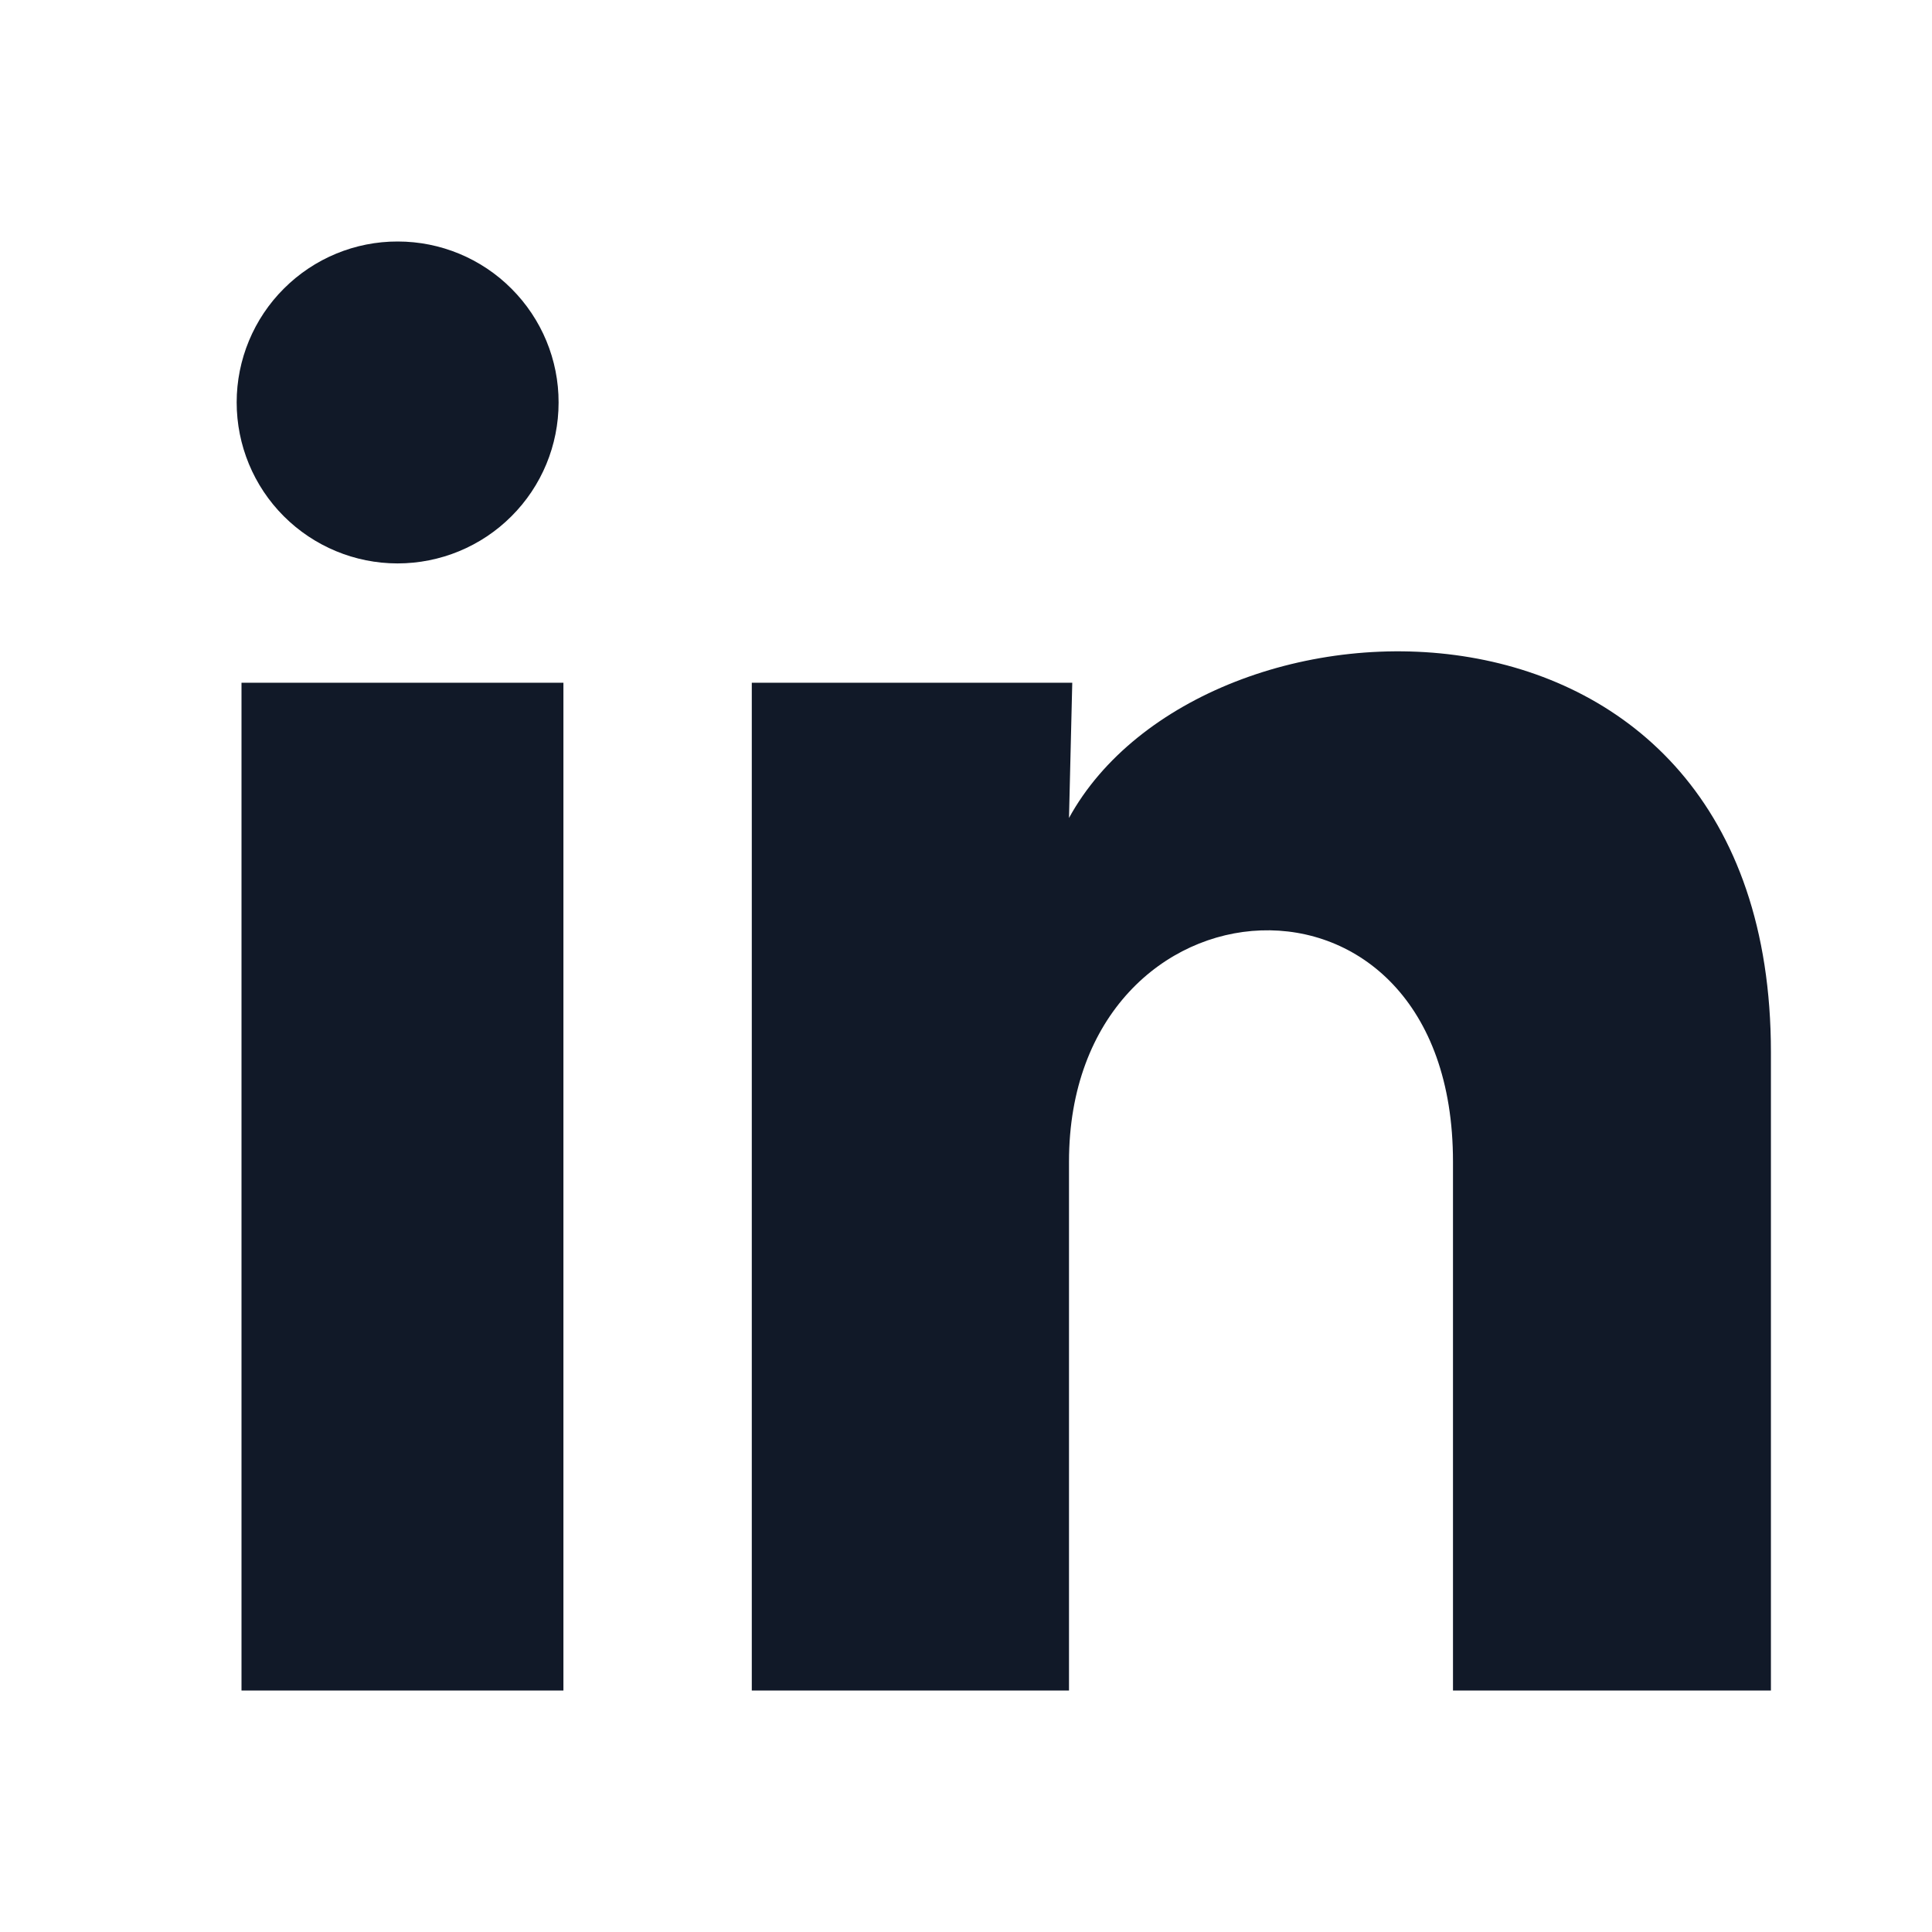
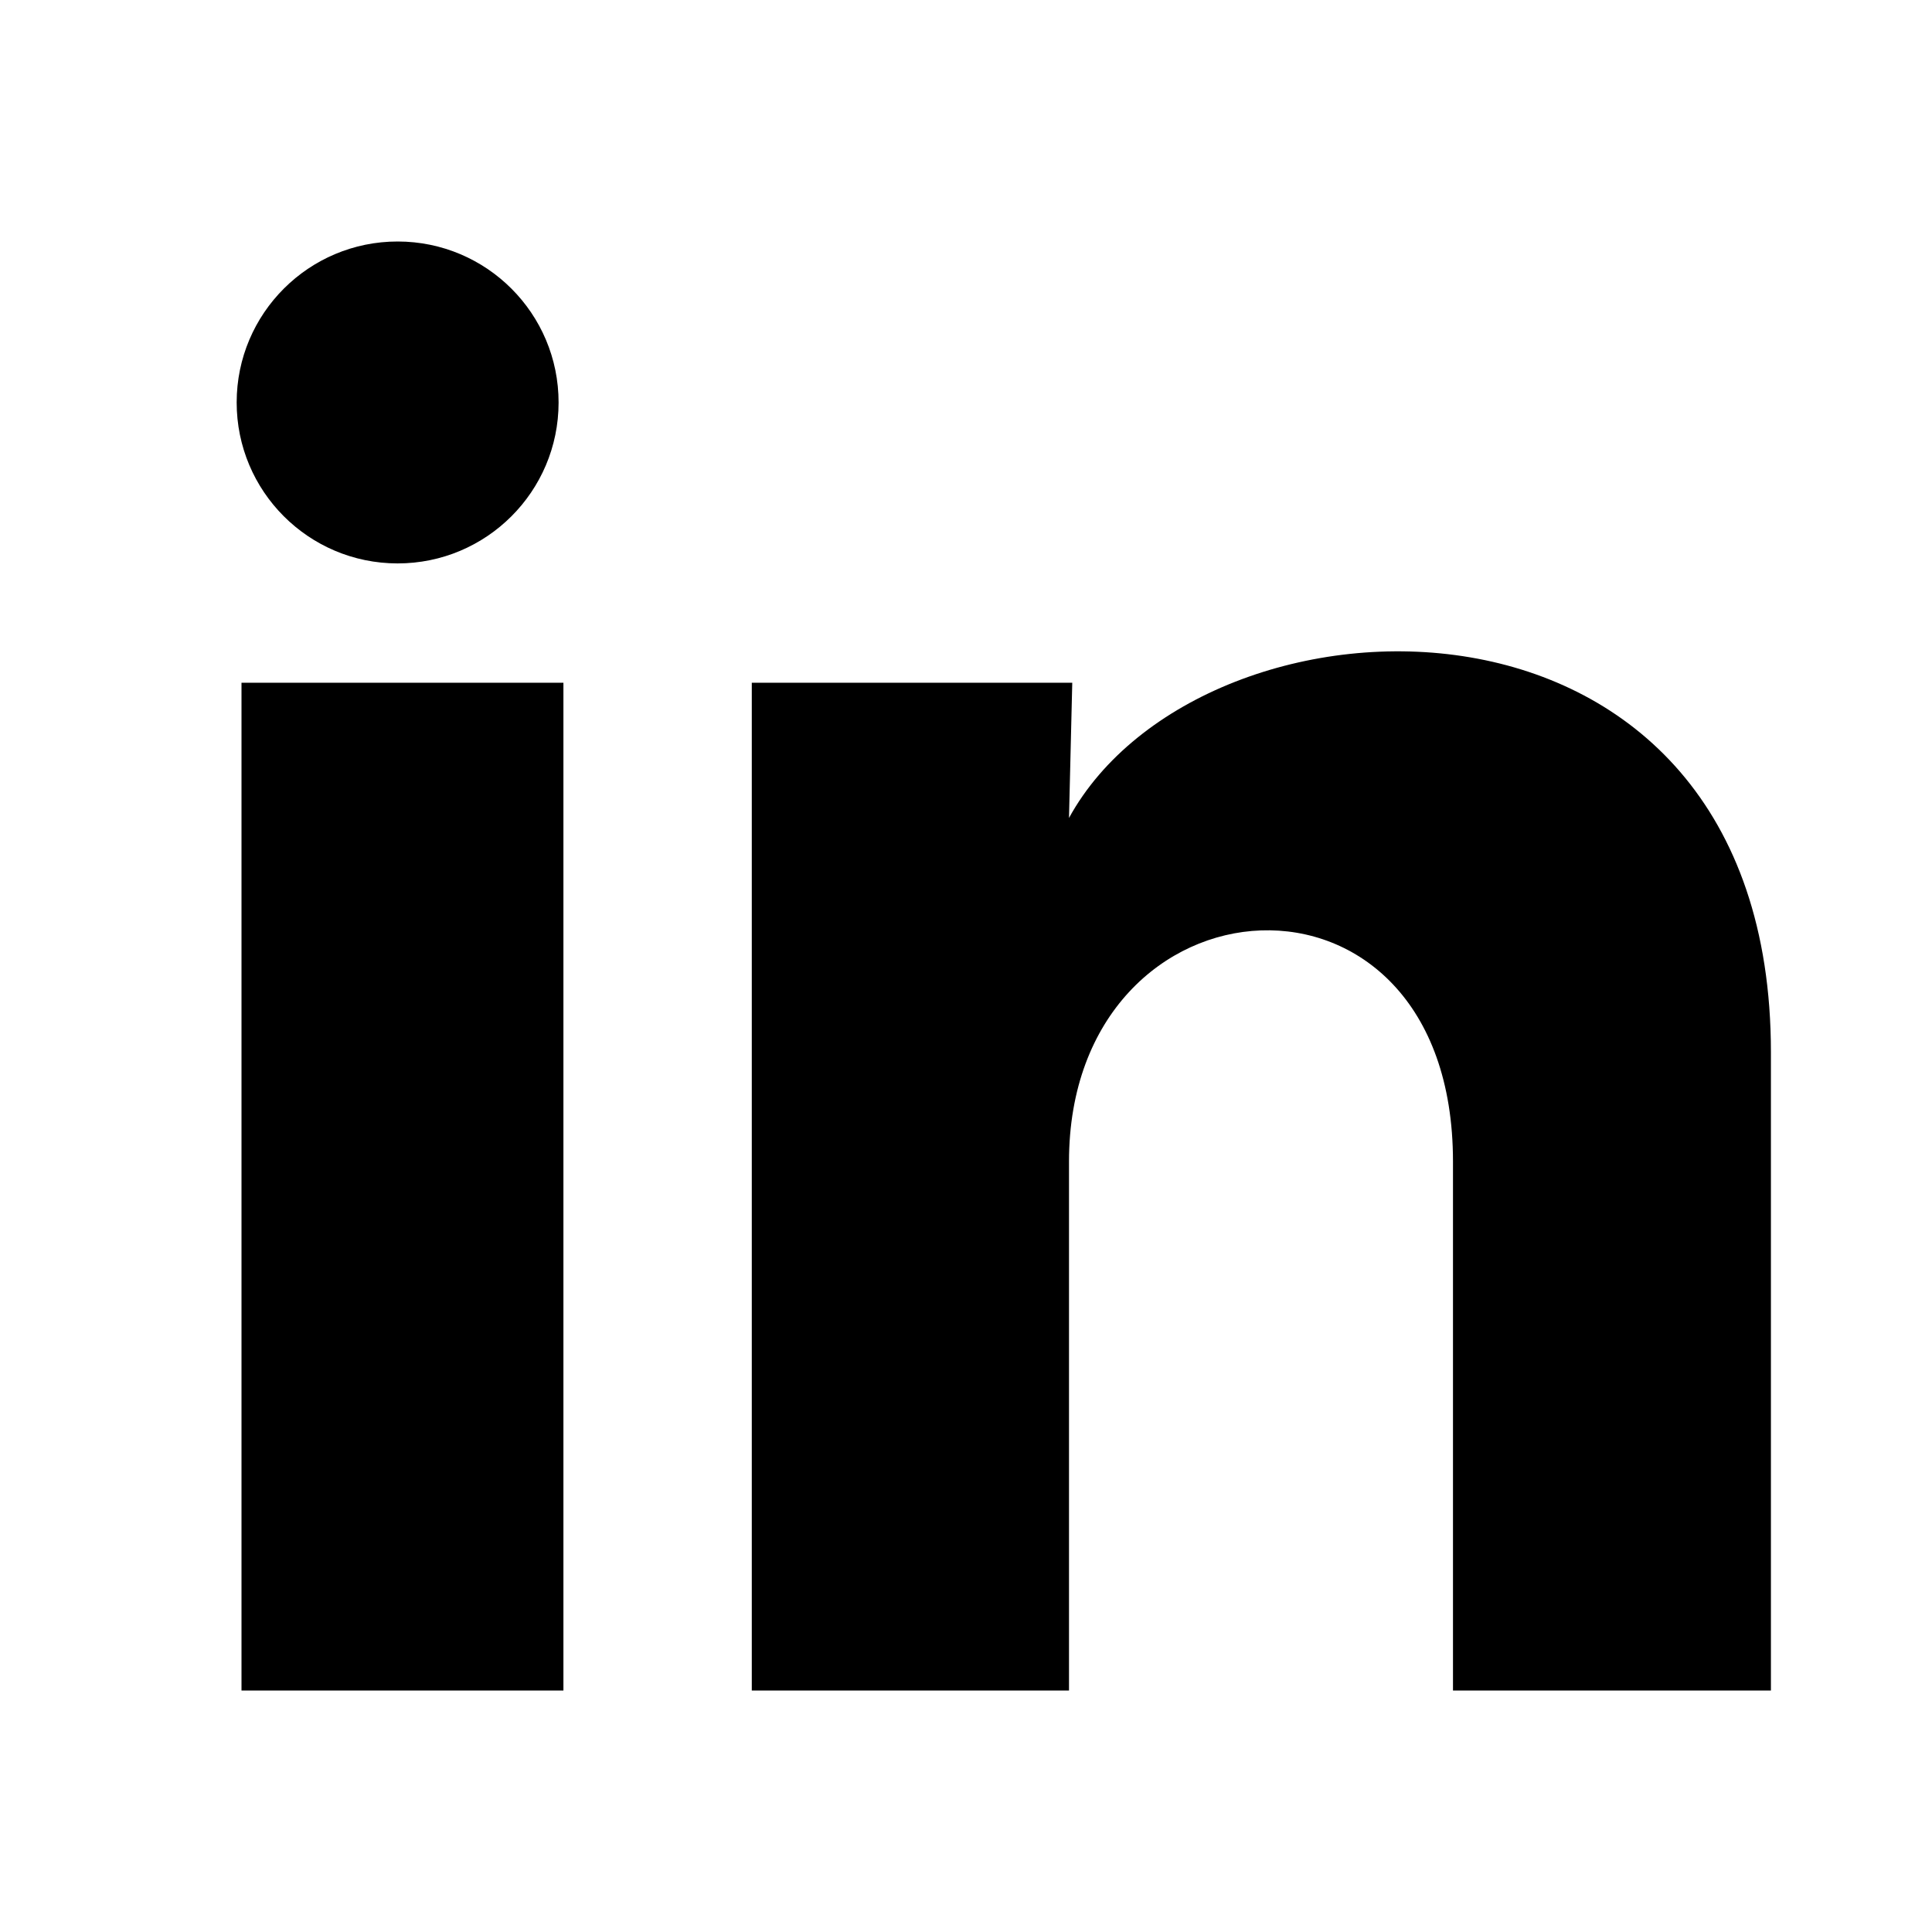
- <svg xmlns="http://www.w3.org/2000/svg" width="16" height="16" viewBox="0 0 16 16" fill="none">
-   <path d="M4.626 3.334C4.626 3.687 4.486 4.026 4.235 4.276C3.985 4.526 3.646 4.666 3.292 4.666C2.939 4.666 2.6 4.525 2.35 4.275C2.1 4.025 1.96 3.686 1.96 3.332C1.96 2.979 2.101 2.639 2.351 2.39C2.601 2.14 2.94 1.999 3.294 2C3.647 2 3.986 2.14 4.236 2.391C4.486 2.641 4.627 2.98 4.626 3.334ZM4.666 5.654H2V14H4.666V5.654ZM8.88 5.654H6.226V14H8.853V9.62C8.853 7.18 12.033 6.954 12.033 9.62V14H14.666V8.714C14.666 4.6 9.96 4.754 8.853 6.774L8.88 5.654Z" fill="#111928" />
+ <svg xmlns="http://www.w3.org/2000/svg" width="16" height="16" viewBox="0 0 16 16">
+   <path d="M4.626 3.334a1.333 1.333 0 1 1-2.666-.002 1.333 1.333 0 0 1 2.666.002Zm.04 2.32H2V14h2.666V5.654Zm4.214 0H6.226V14h2.627V9.62c0-2.44 3.18-2.666 3.18 0V14h2.633V8.714c0-4.114-4.706-3.96-5.813-1.94l.027-1.12Z" />
</svg>
